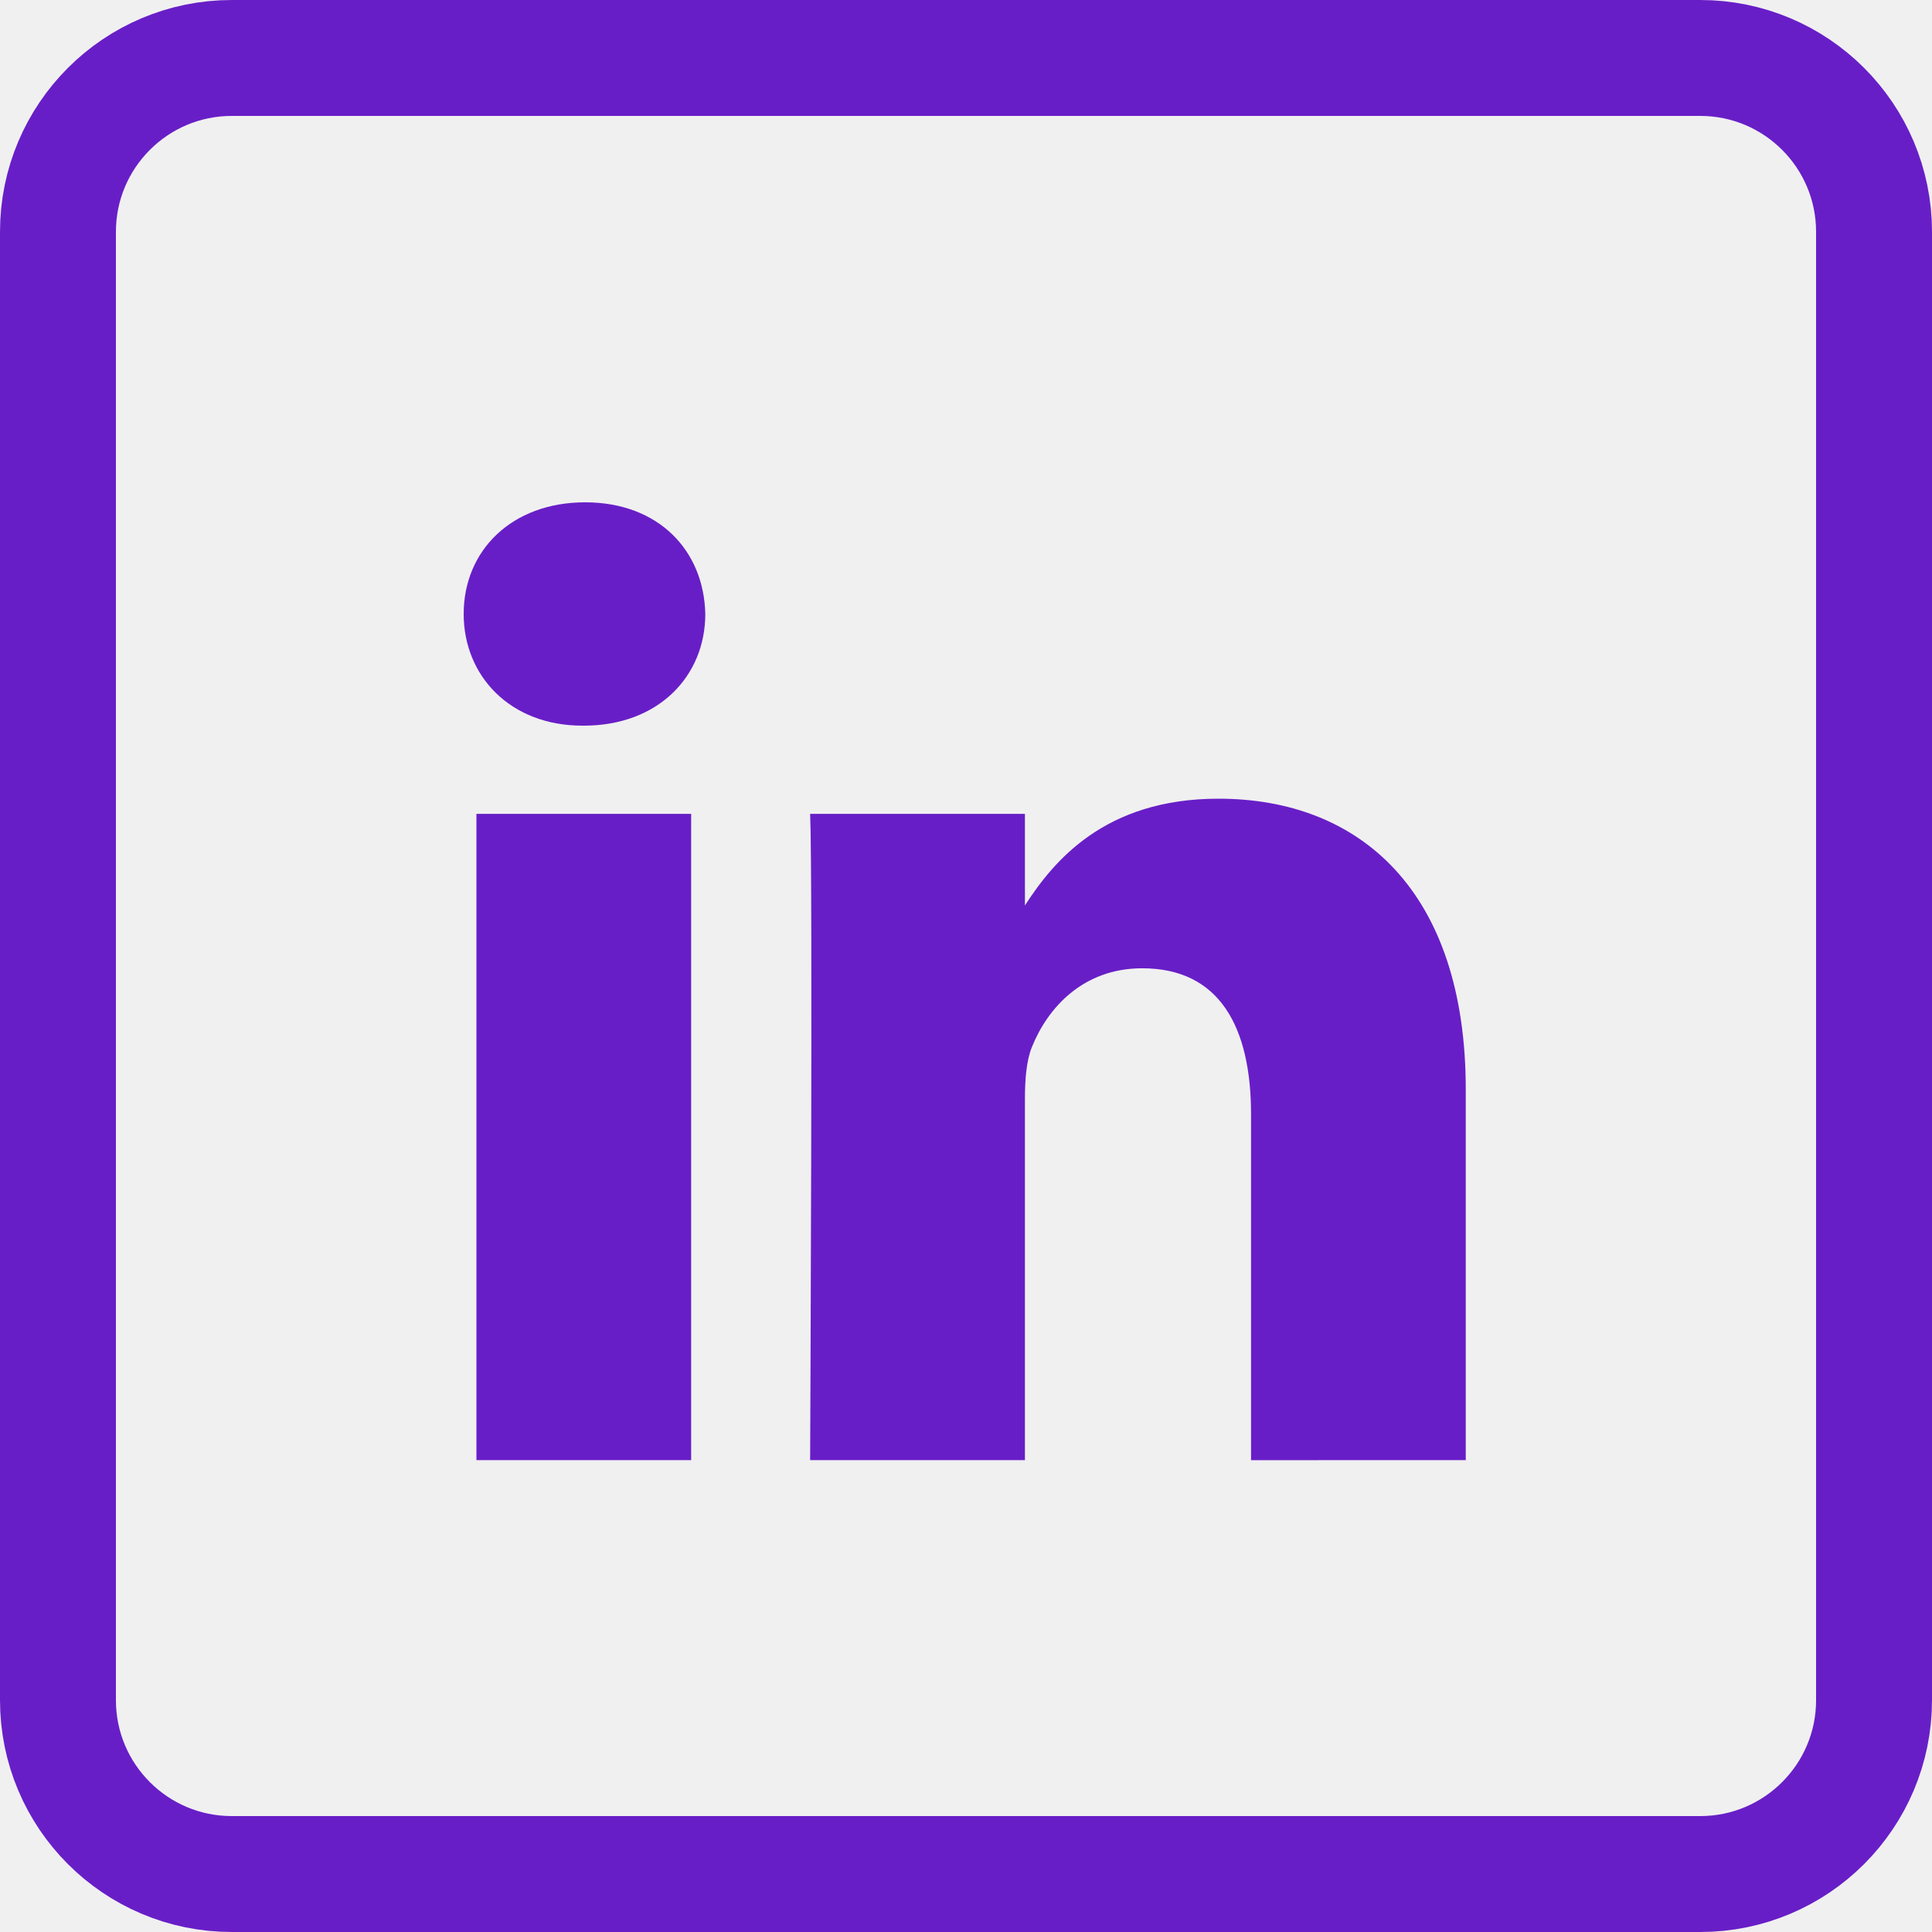
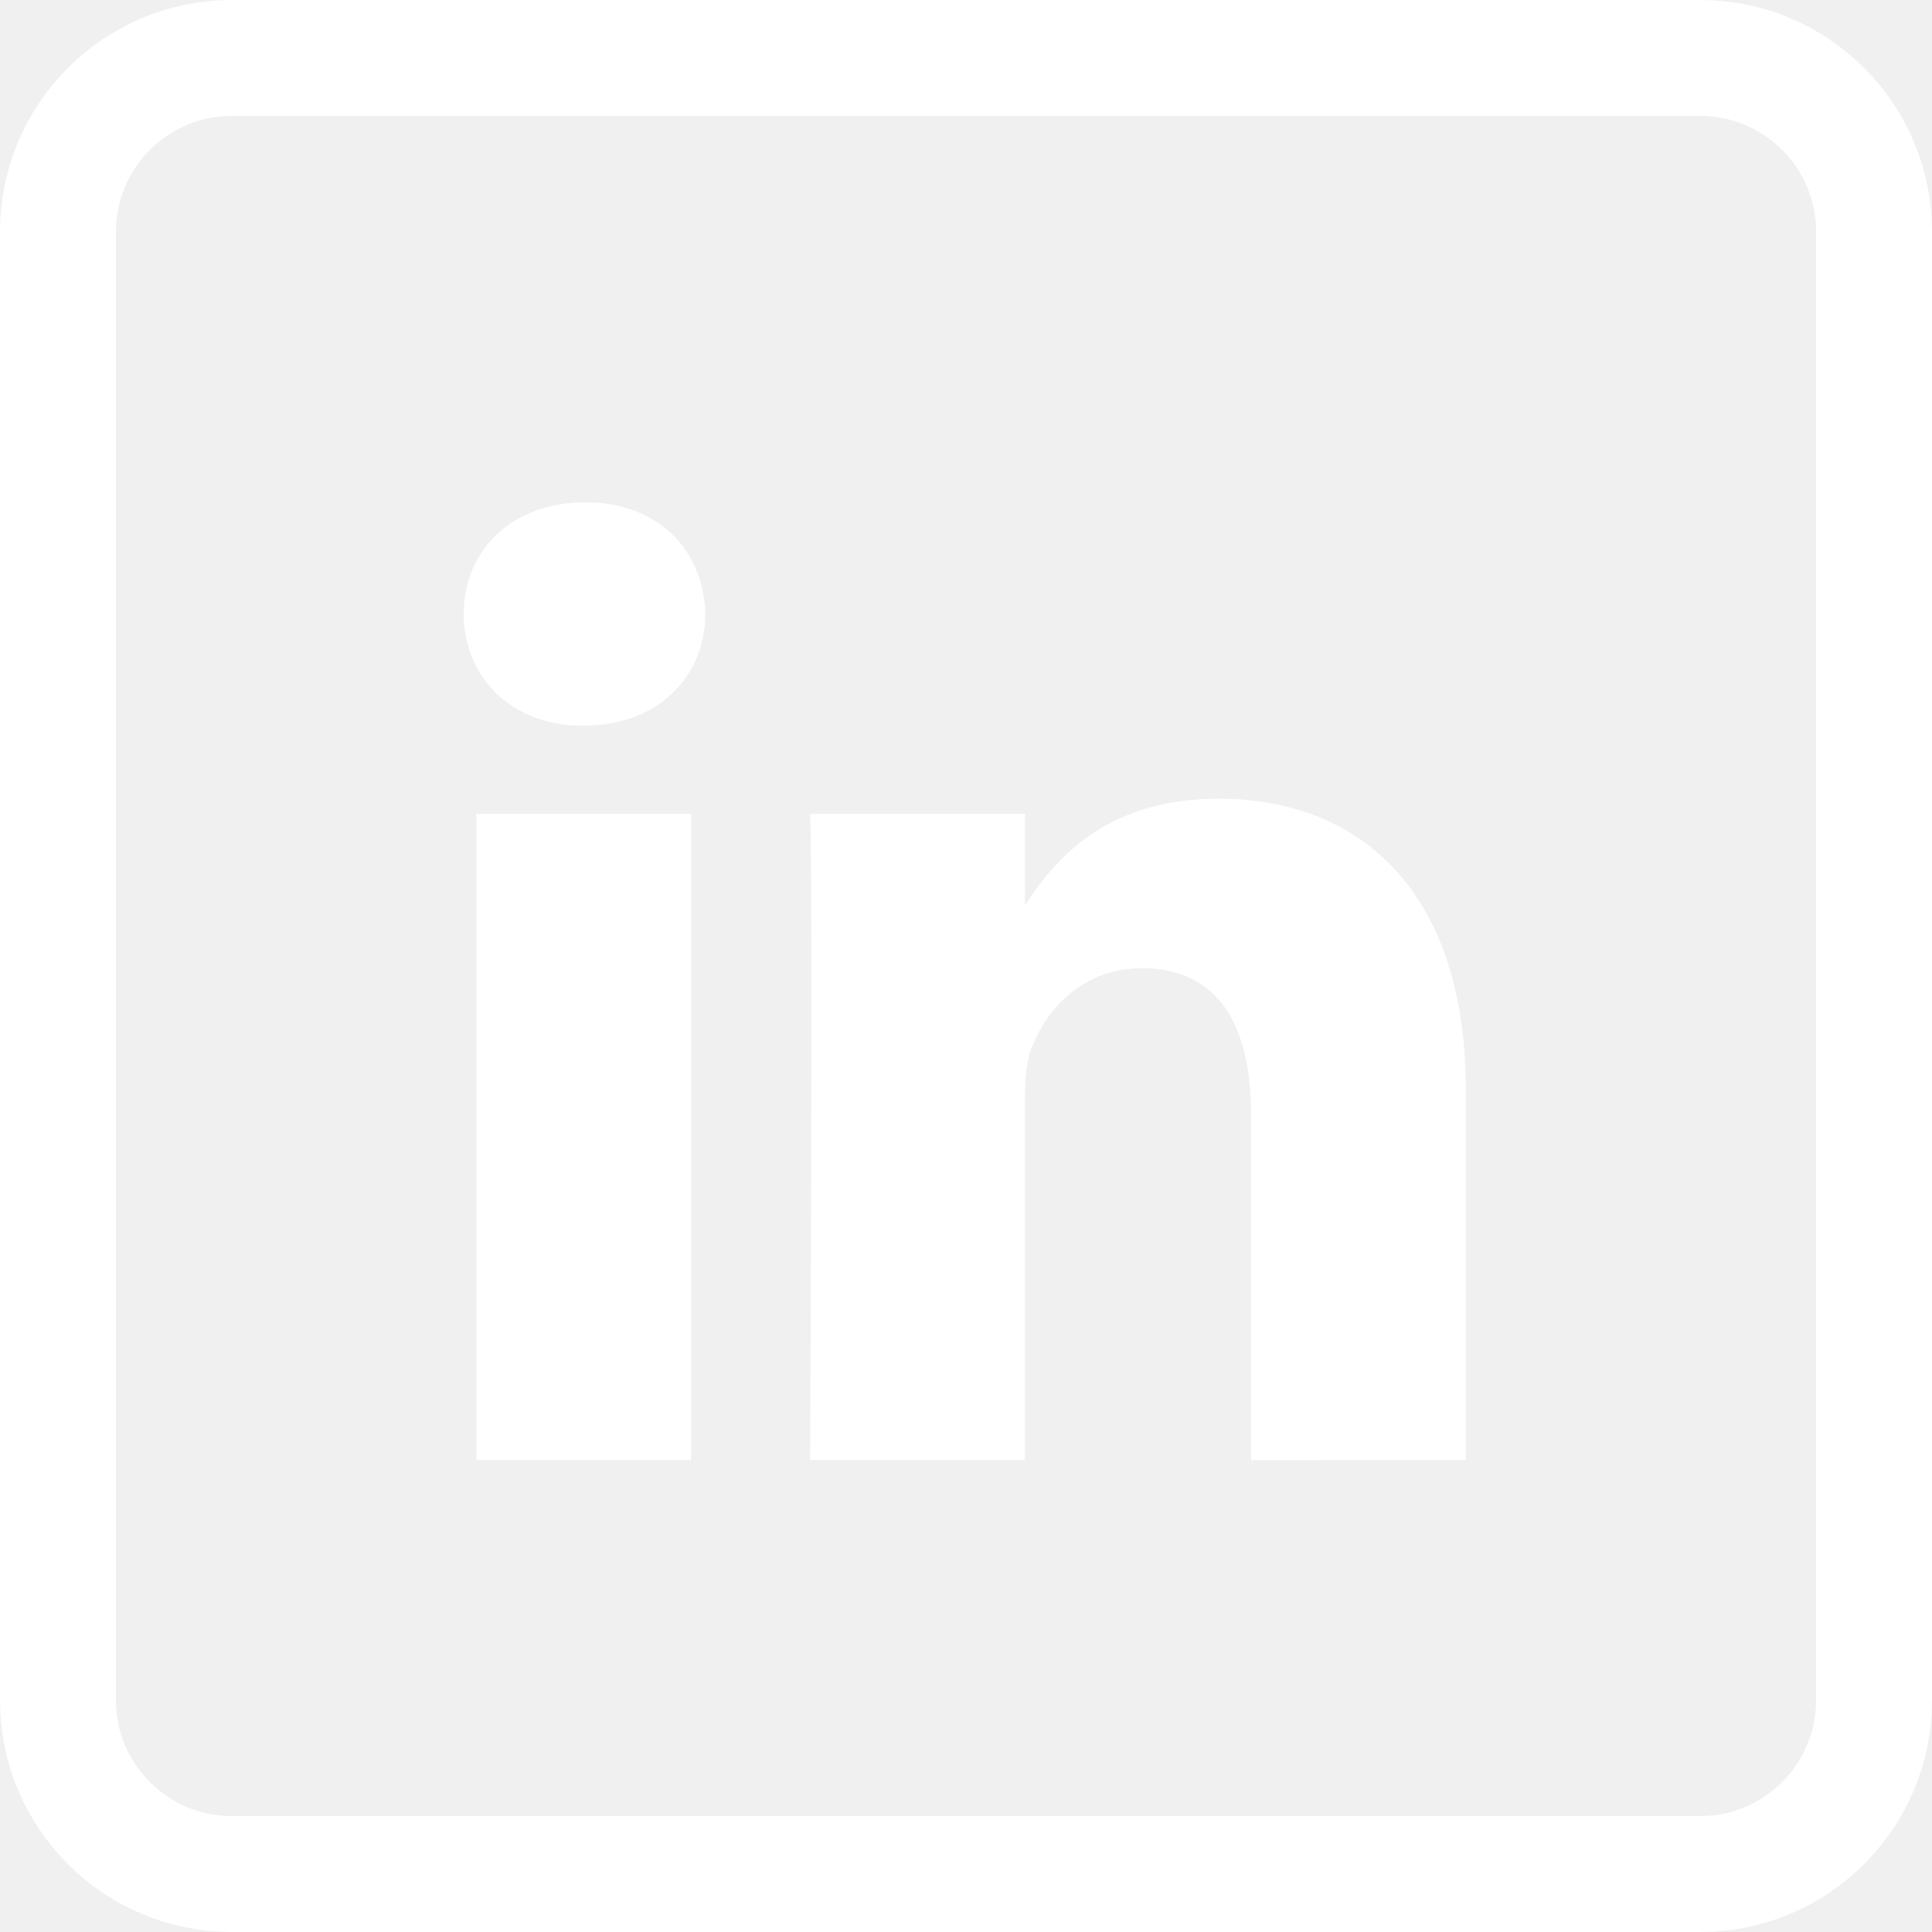
<svg xmlns="http://www.w3.org/2000/svg" width="50" height="50" viewBox="0 0 50 50" fill="none">
-   <path d="M37.934 37.788V28.198C37.934 23.061 35.192 20.67 31.534 20.67C28.583 20.67 27.261 22.294 26.525 23.433V21.062H20.966C21.039 22.633 20.966 37.788 20.966 37.788H26.525V28.447C26.525 27.948 26.561 27.448 26.708 27.092C27.109 26.094 28.023 25.059 29.559 25.059C31.572 25.059 32.377 26.592 32.377 28.841V37.789L37.934 37.788ZM15.108 18.78C17.045 18.78 18.253 17.494 18.253 15.889C18.217 14.248 17.045 13 15.144 13C13.242 13 12 14.248 12 15.889C12 17.495 13.206 18.78 15.073 18.78H15.108ZM17.887 37.788V21.062H12.33V37.788H17.887Z" fill="#681EC7" />
-   <rect x="1.5" y="1.5" width="47" height="47" rx="4.5" stroke="#681EC7" stroke-width="3" />
+   <path d="M37.934 37.788V28.198C37.934 23.061 35.192 20.67 31.534 20.67C28.583 20.67 27.261 22.294 26.525 23.433V21.062H20.966C21.039 22.633 20.966 37.788 20.966 37.788H26.525V28.447C26.525 27.948 26.561 27.448 26.708 27.092C27.109 26.094 28.023 25.059 29.559 25.059C31.572 25.059 32.377 26.592 32.377 28.841V37.789L37.934 37.788ZM15.108 18.78C17.045 18.78 18.253 17.494 18.253 15.889C18.217 14.248 17.045 13 15.144 13C13.242 13 12 14.248 12 15.889C12 17.495 13.206 18.78 15.073 18.78H15.108ZM17.887 37.788V21.062H12.33V37.788H17.887Z" fill="white" />
+   <rect x="1.5" y="1.5" width="47" height="47" rx="4.5" stroke="white" stroke-width="3" />
</svg>
